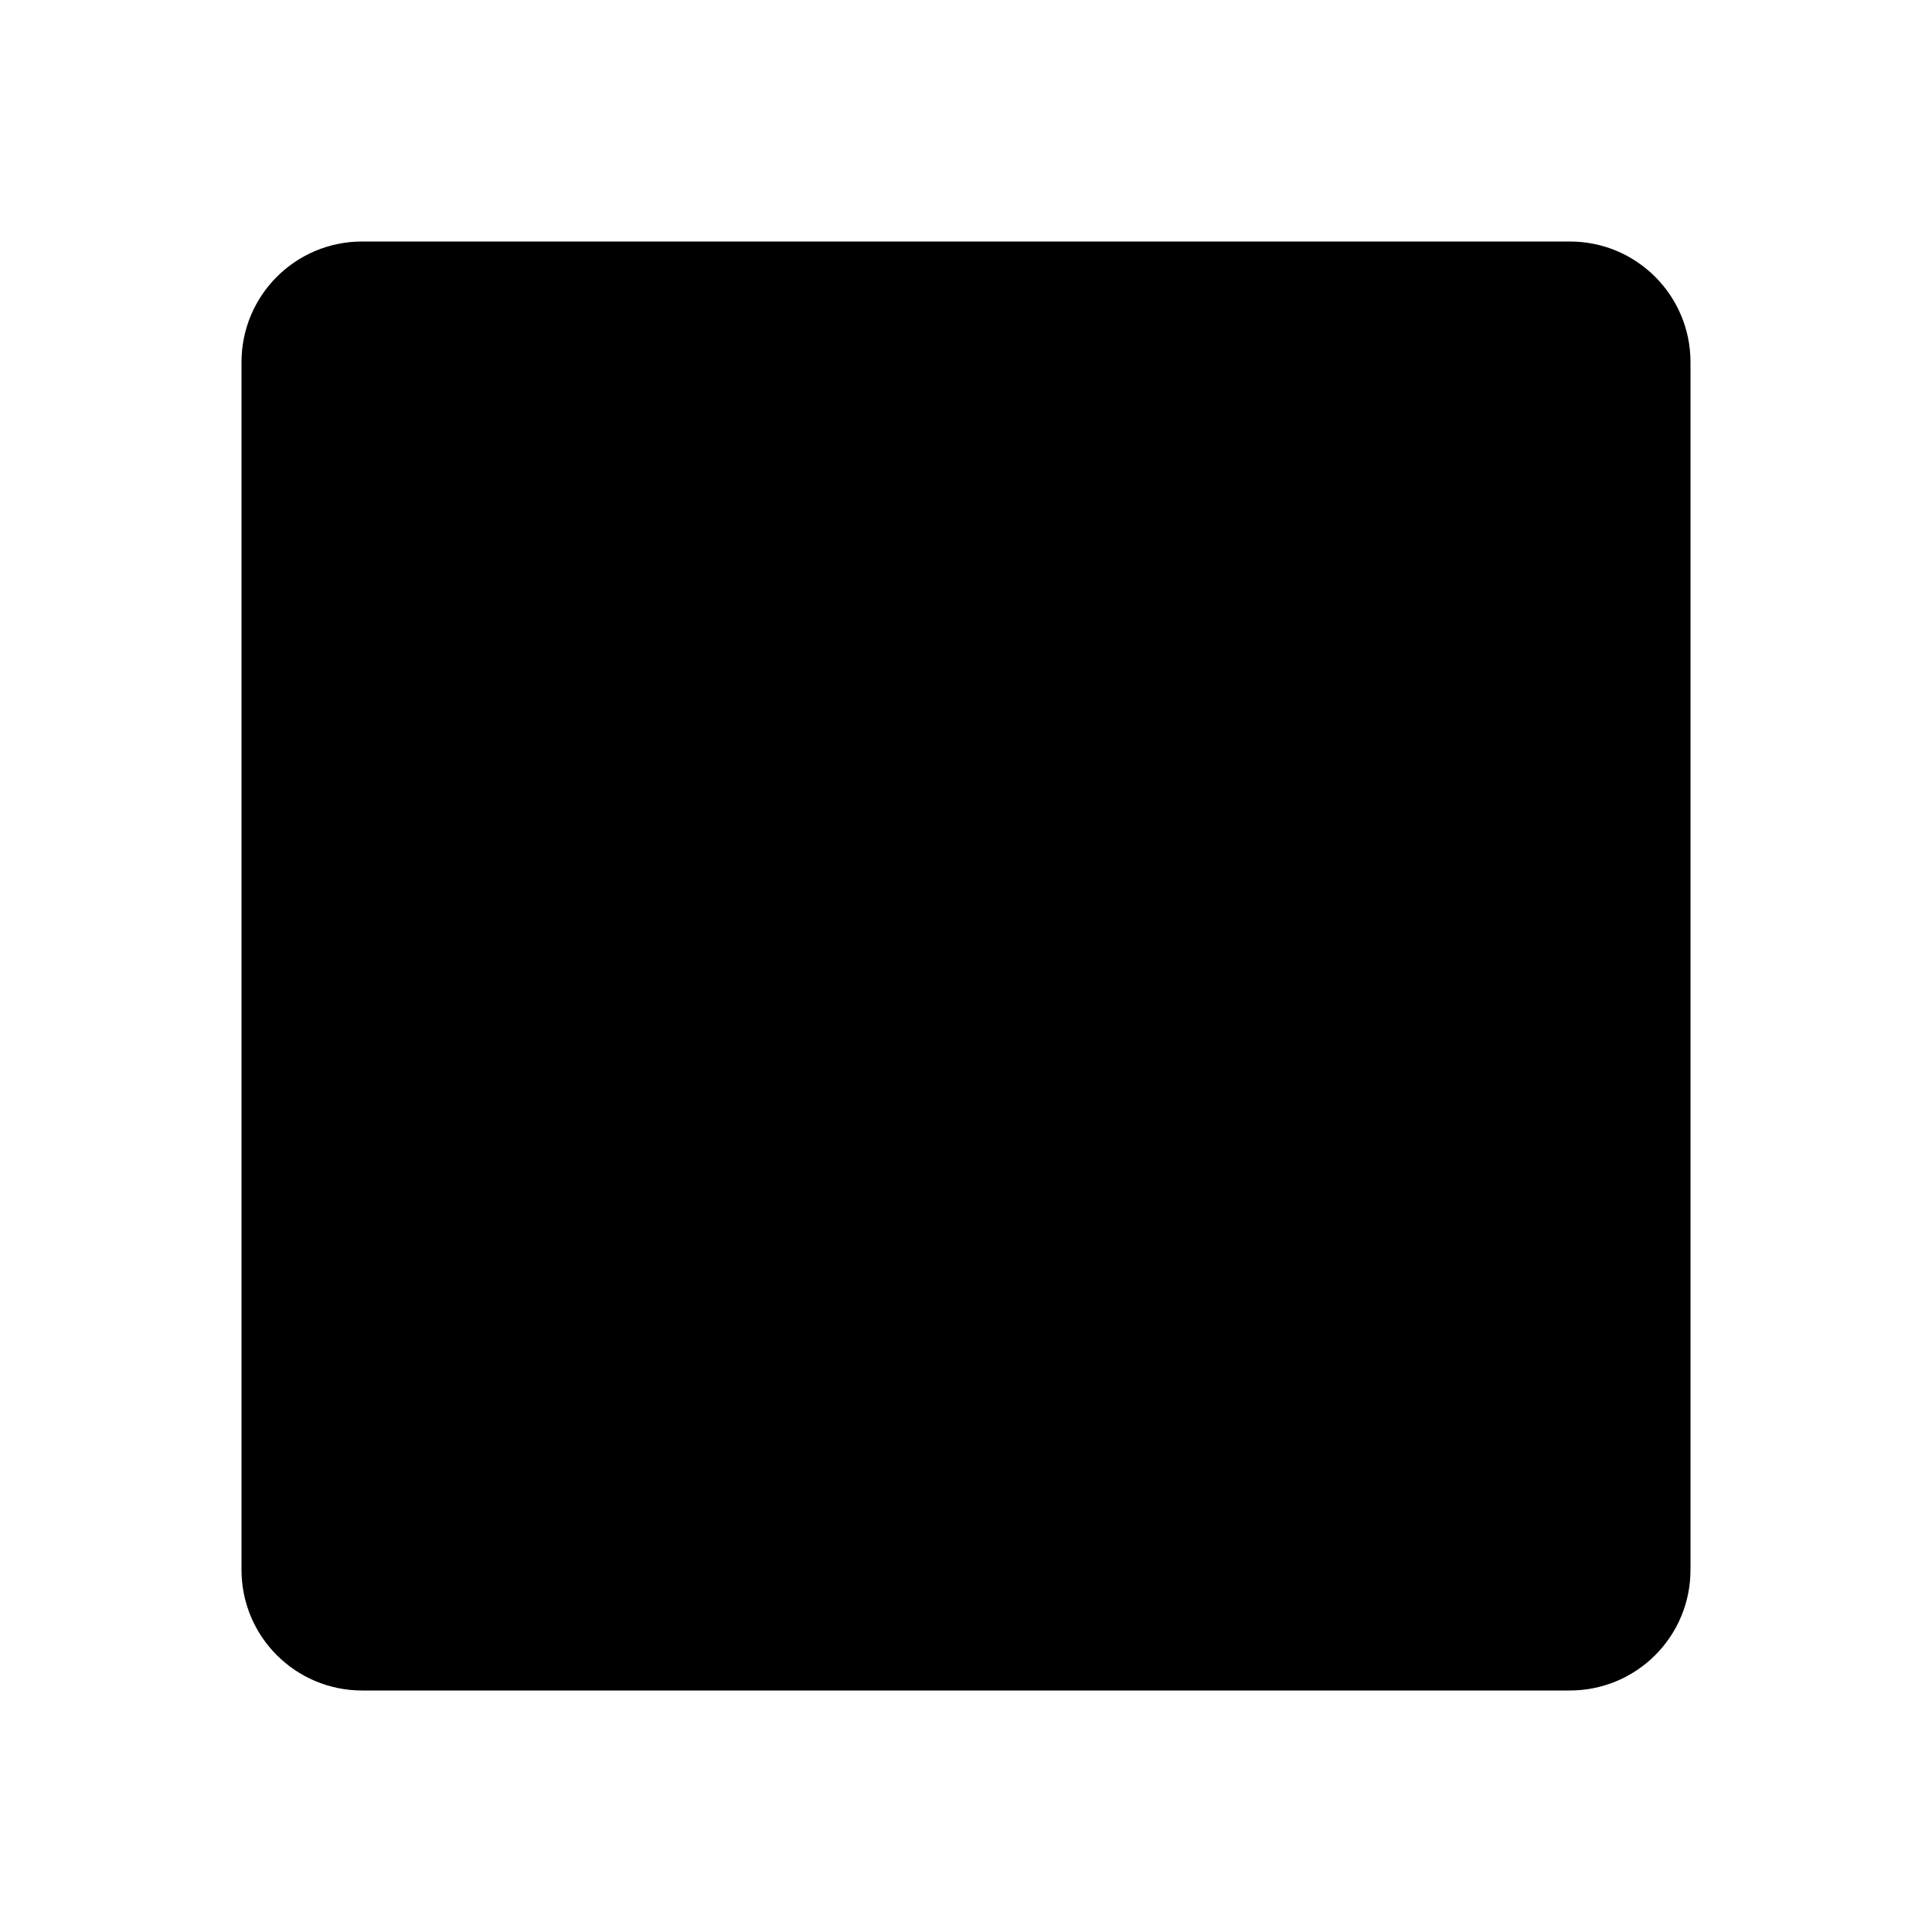
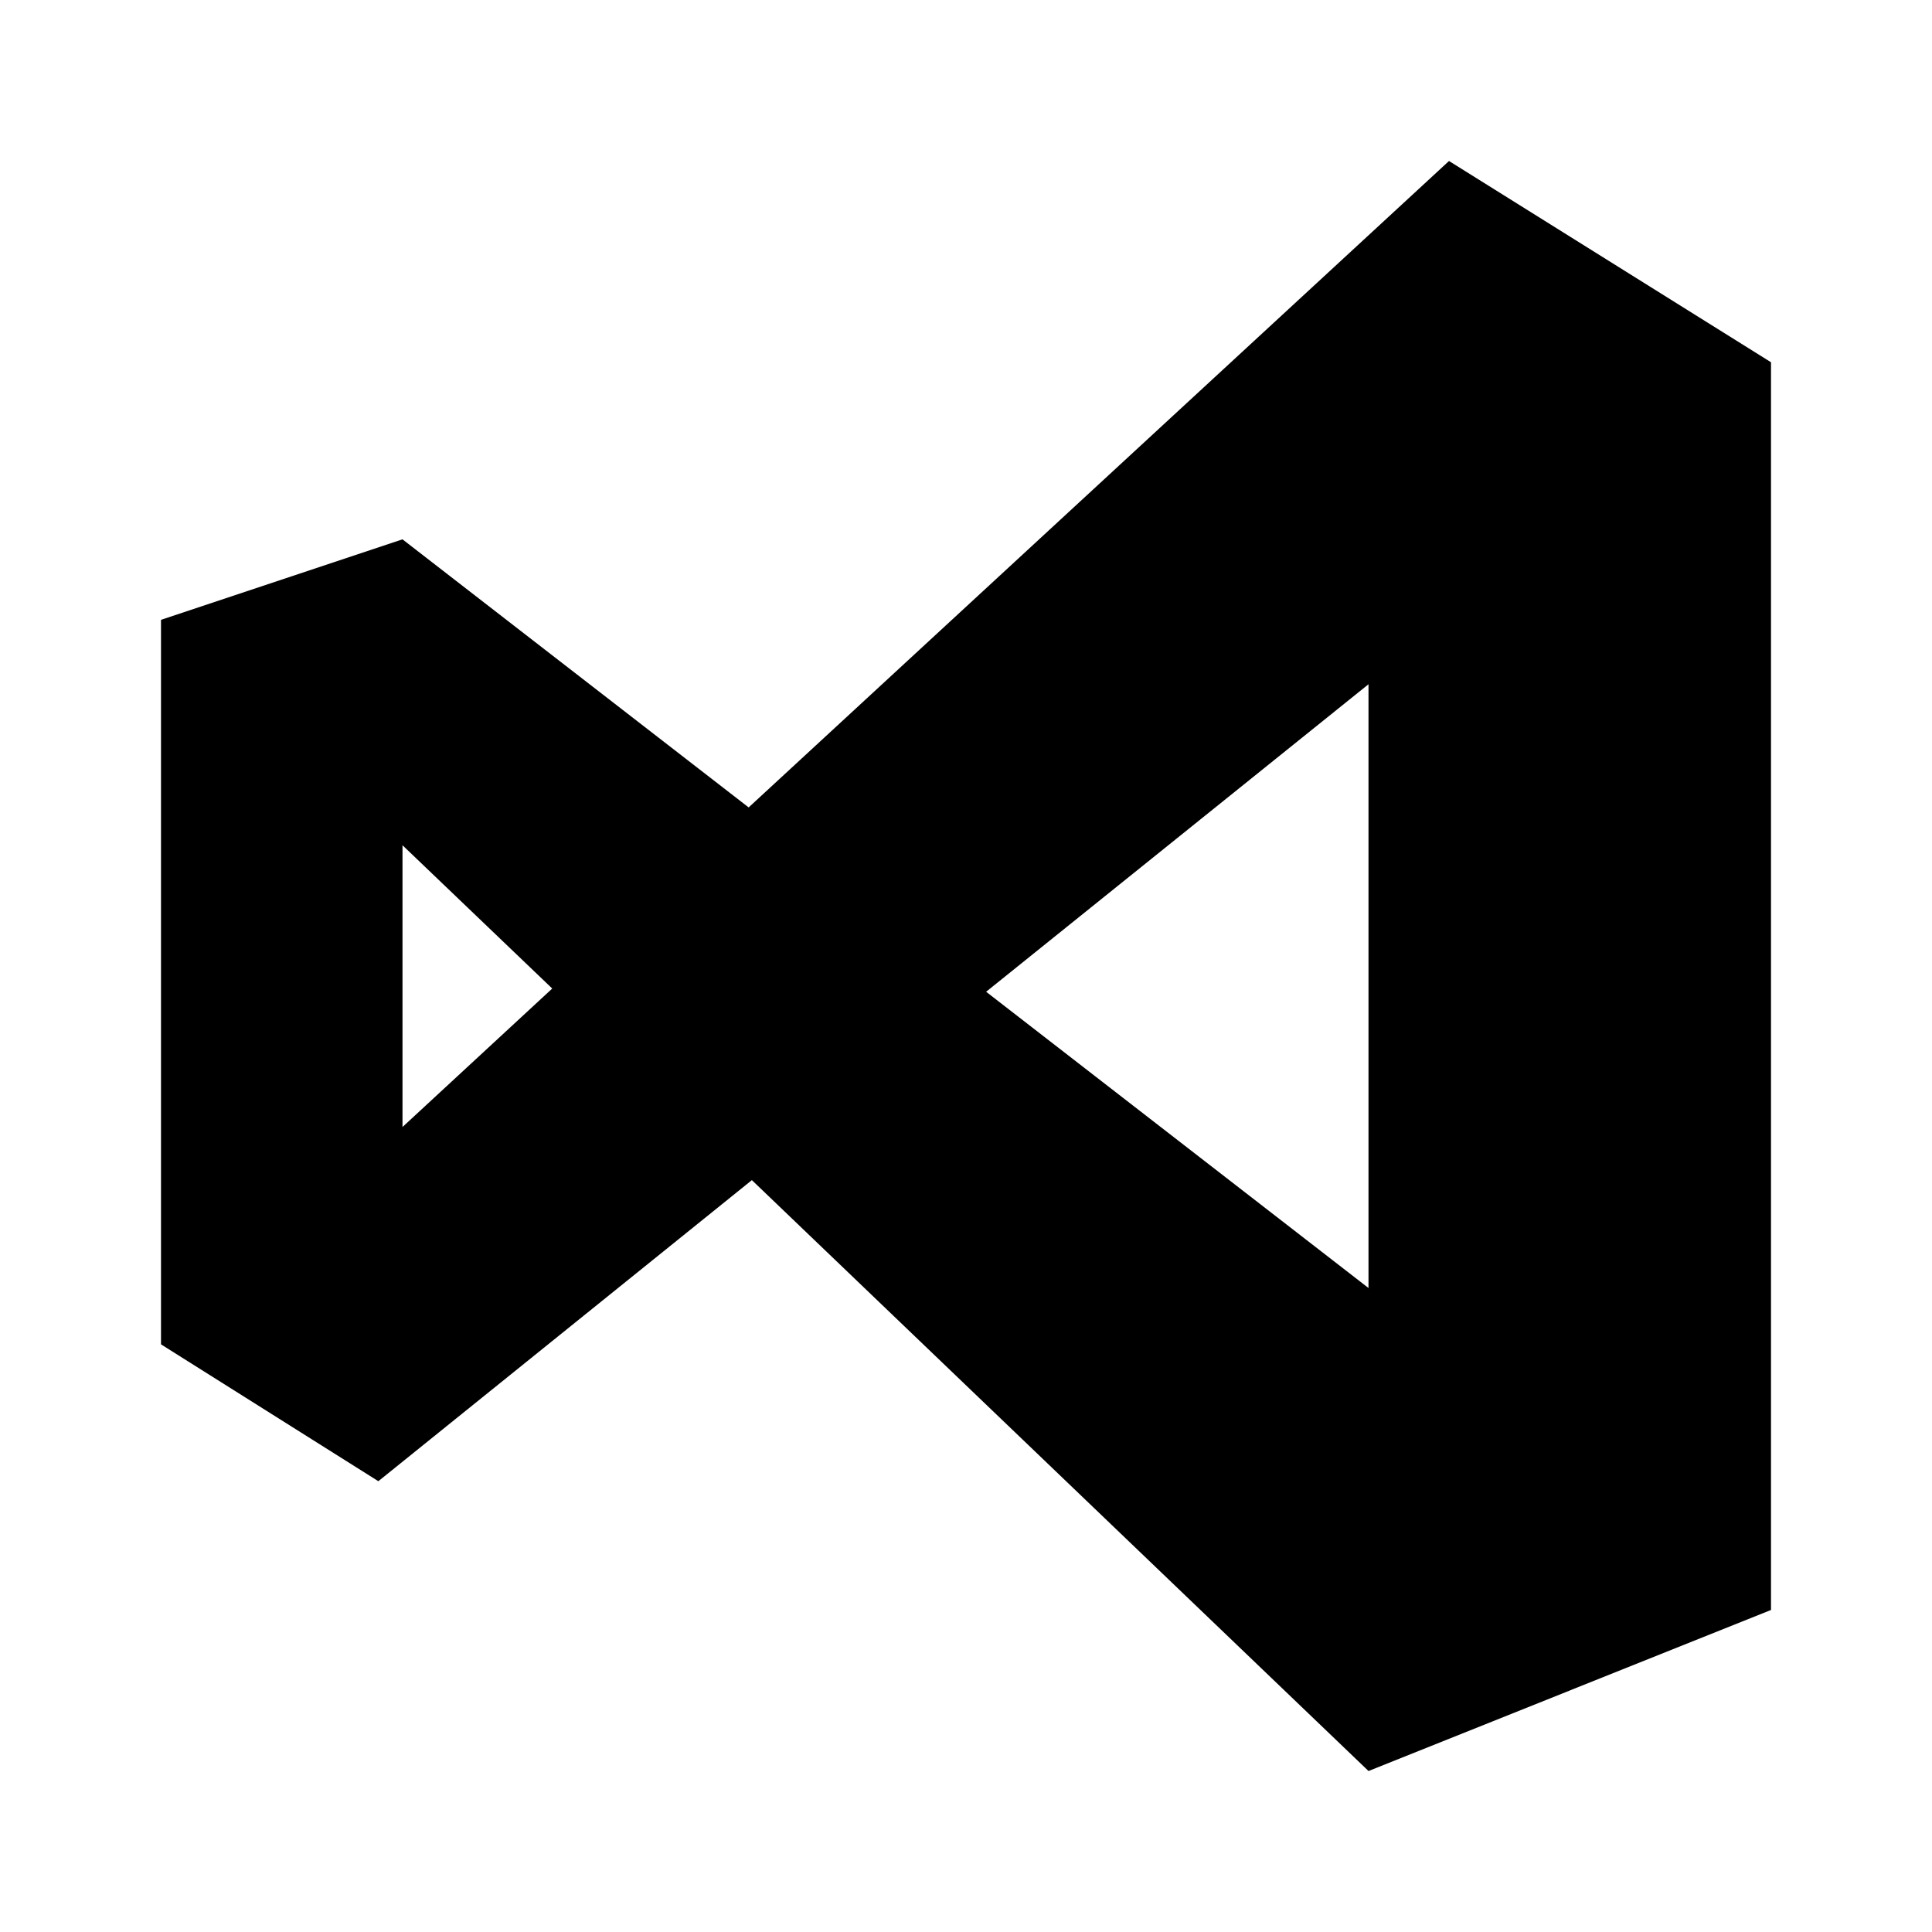
- <svg xmlns="http://www.w3.org/2000/svg" width="24" height="24" viewBox="0 0 24 24" fill="currentColor">
-   <path d="M19.5,3h-15C3.67,3 3,3.67 3,4.5v15c0,0.83 0.67,1.5 1.5,1.5h15c0.83,0 1.5,-0.67 1.5,-1.5v-15C21,3.67 20.33,3 19.5,3zM14.5,8L12,10.5L9.5,8L8,9.5L10.5,12L8,14.5L9.5,16L12,13.5L14.5,16L16,14.5L13.5,12L16,9.5L14.5,8z" />
+ <svg xmlns="http://www.w3.org/2000/svg" id="mdi-microsoft-visual-studio" viewBox="0 0 24 24">
+   <path d="M17,8.5L12.25,12.32L17,16V8.5M4.7,18.4L2,16.7V7.7L5,6.7L9.3,10.03L18,2L22,4.5V20L17,22L9.34,14.66L4.7,18.4M5,14L6.86,12.28L5,10.5V14Z" />
</svg>
